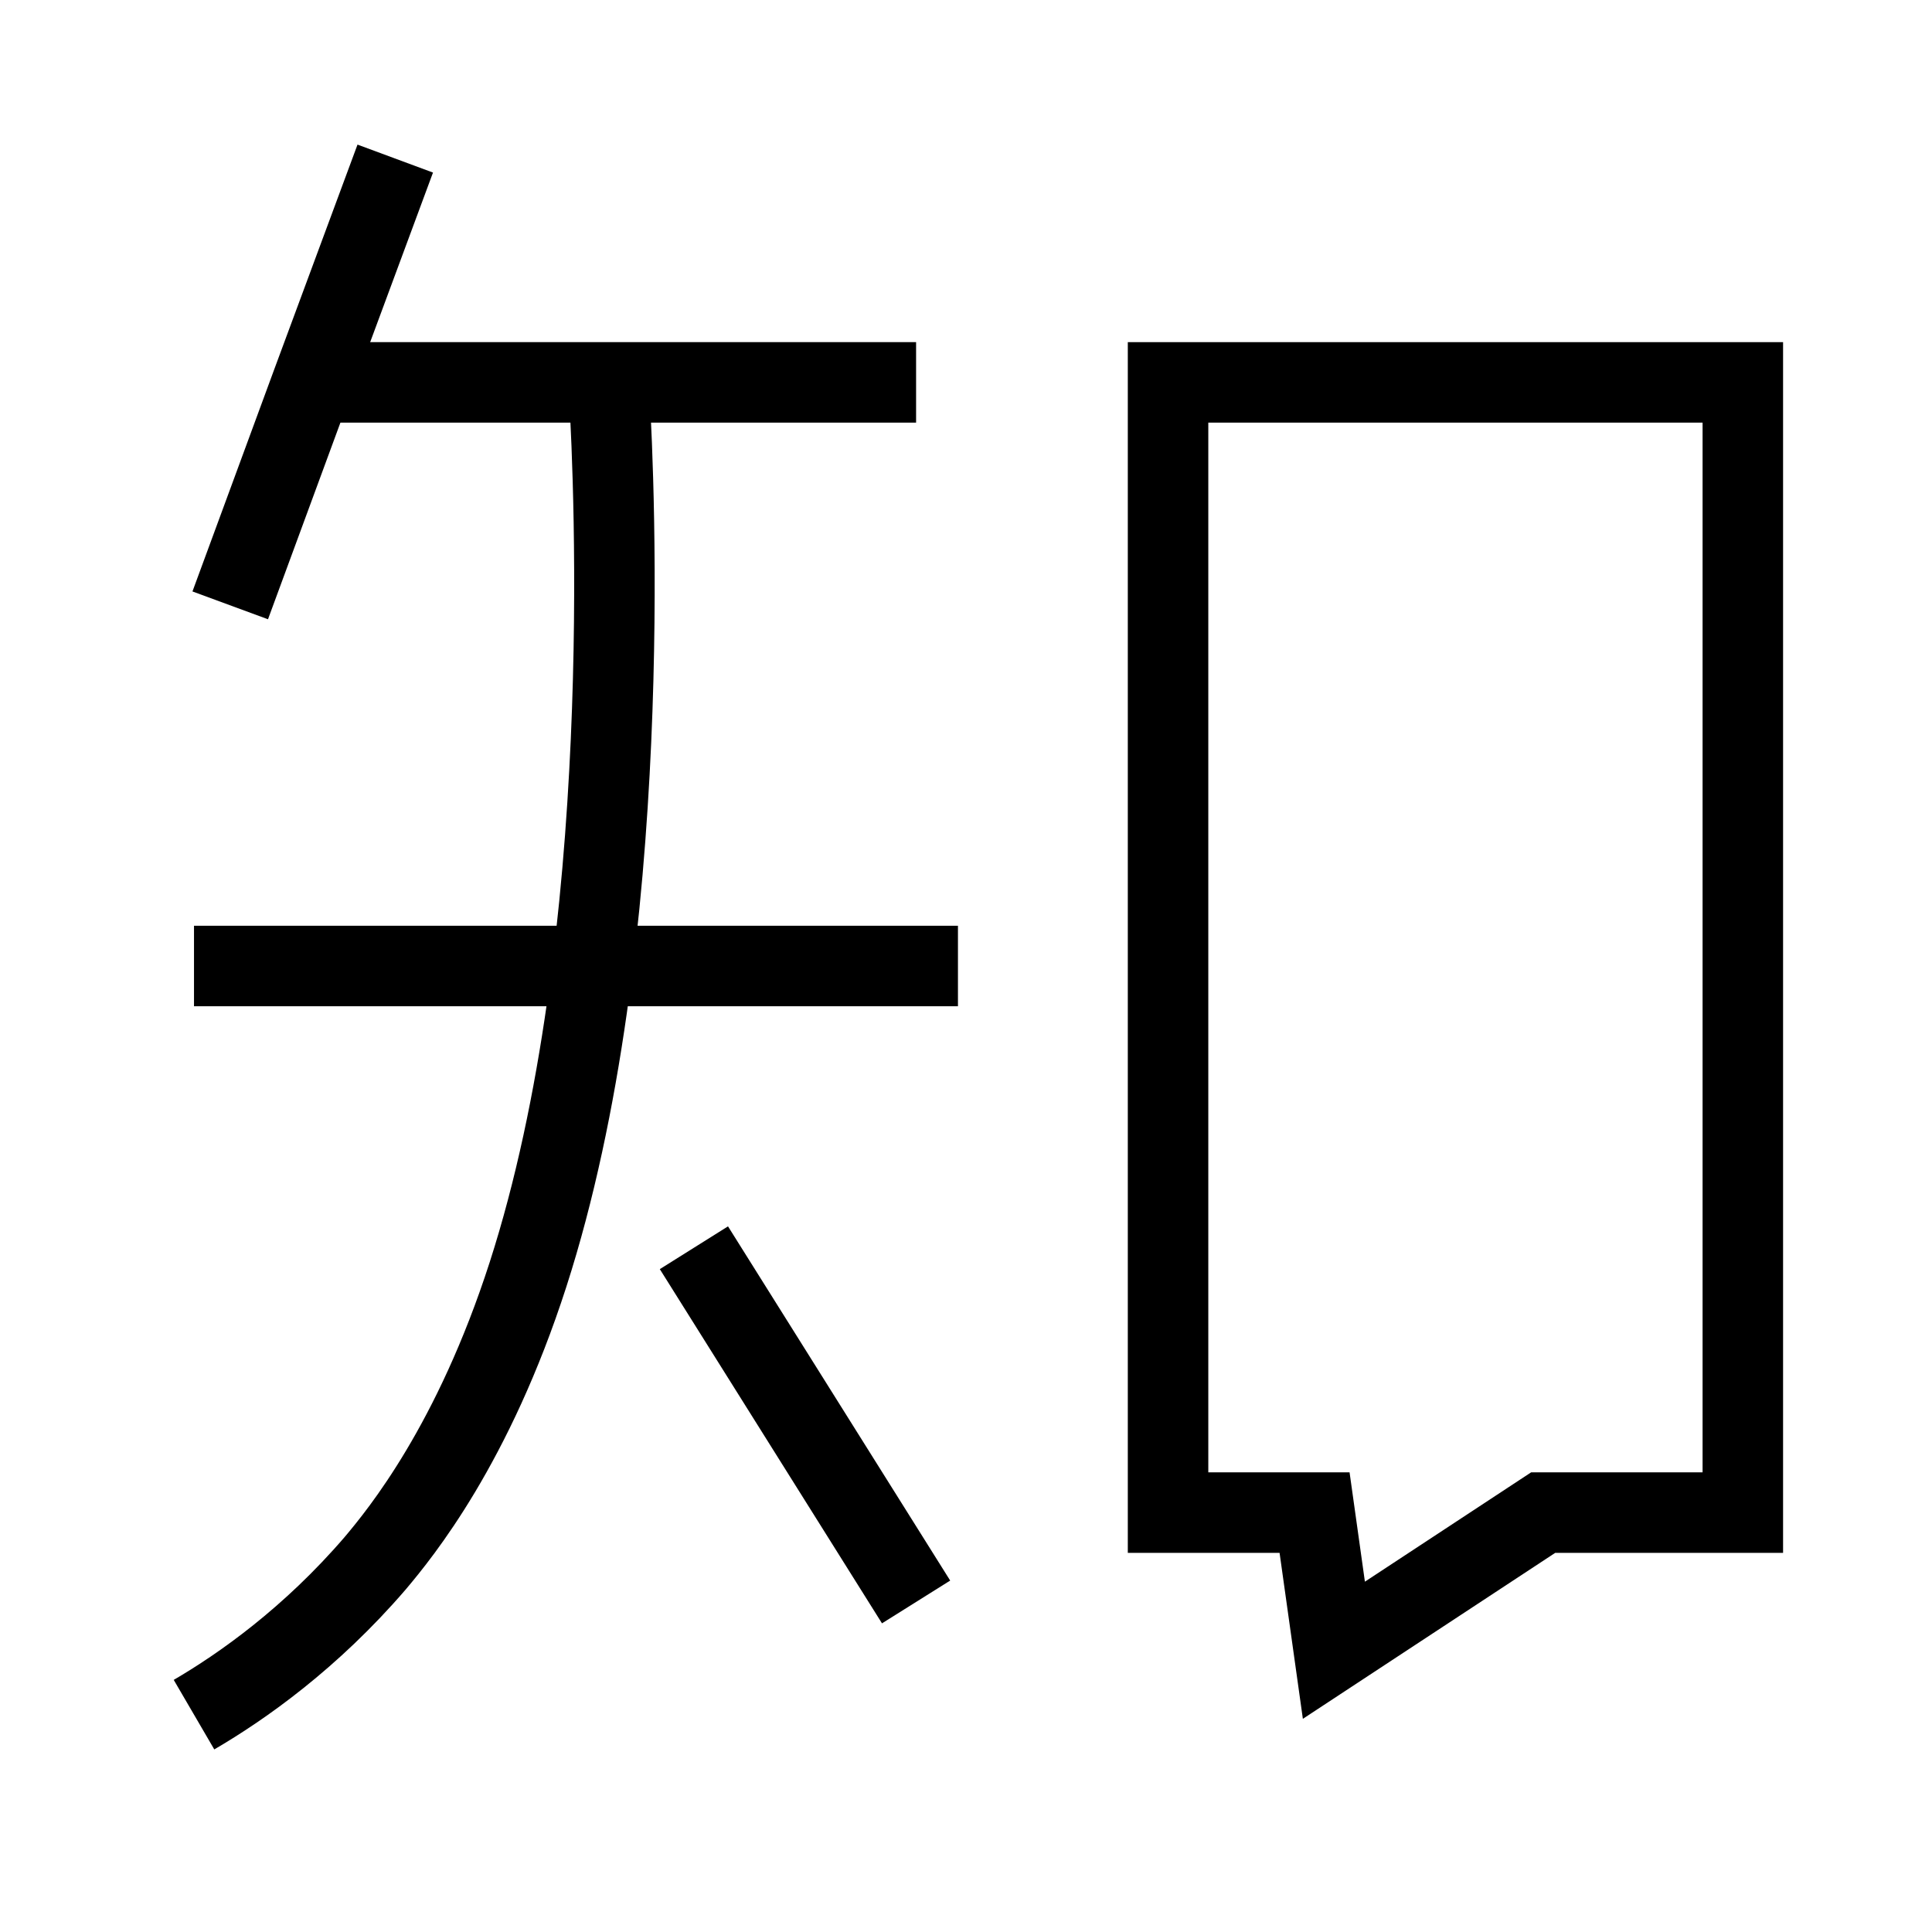
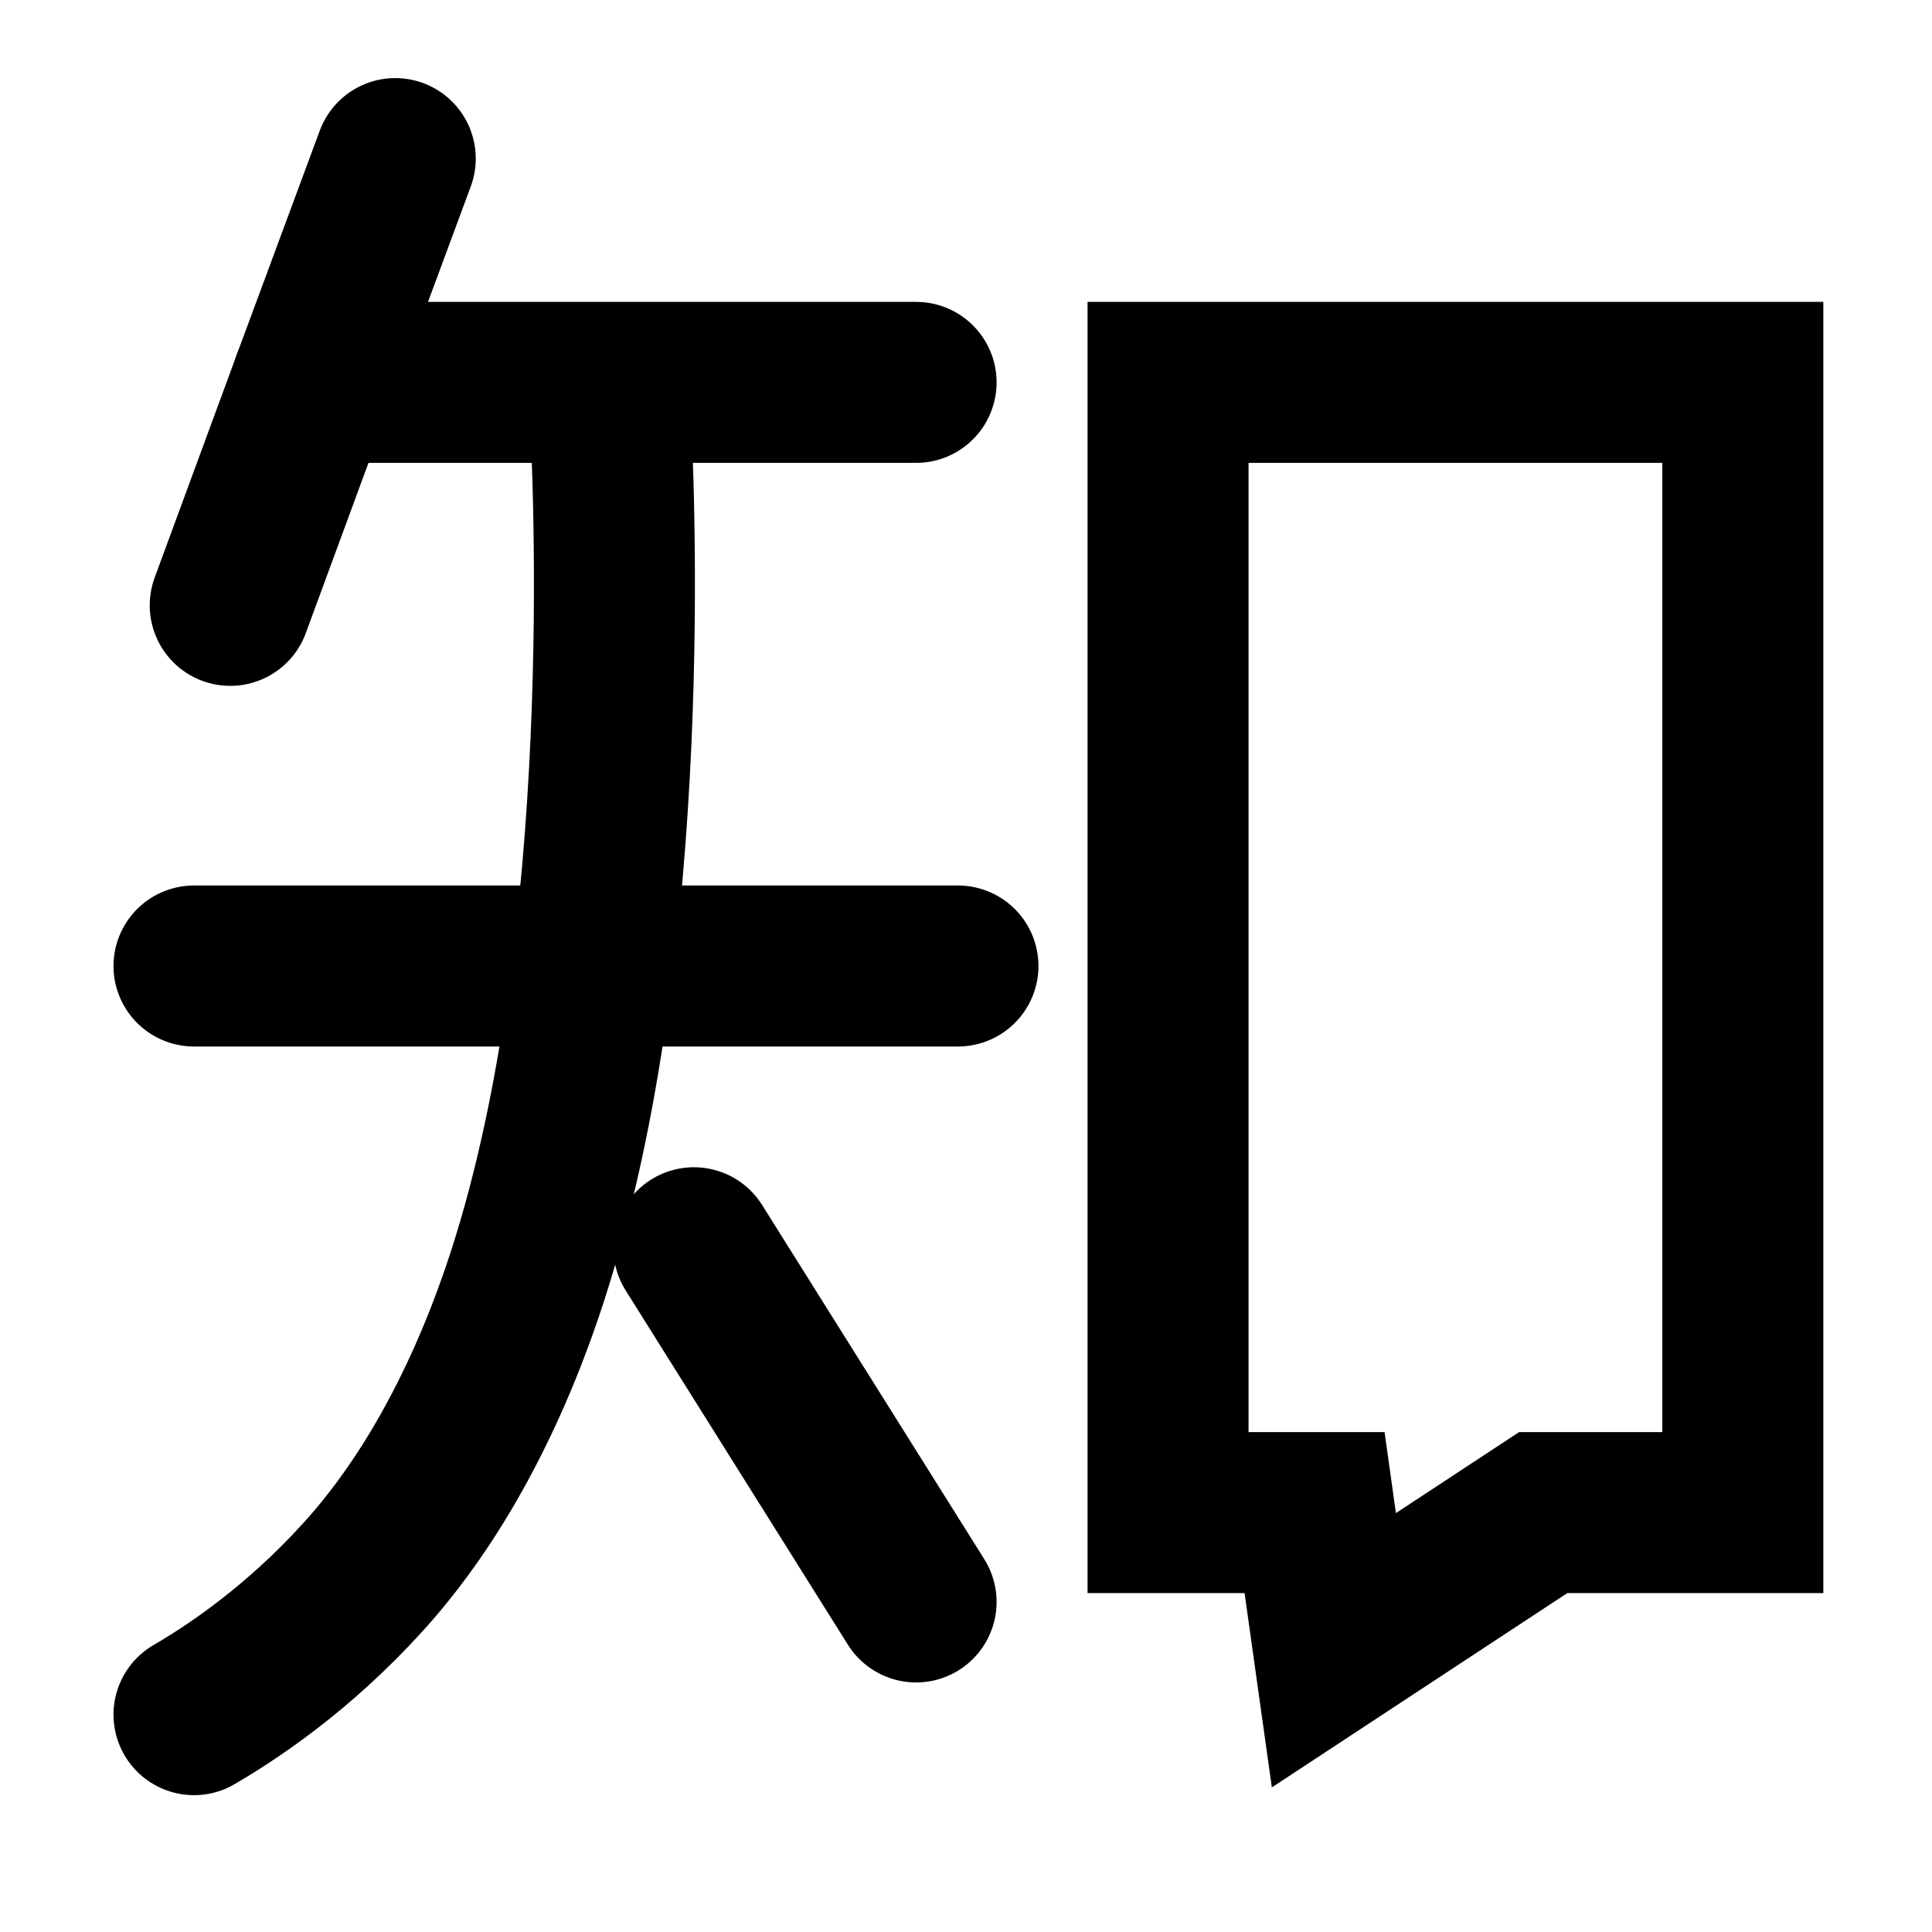
- <svg xmlns="http://www.w3.org/2000/svg" version="1.1" x="0px" y="0px" viewBox="0 0 24 24" style="enable-background:new 0 0 24 24;" xml:space="preserve">
-   <style type="text/css">
- 	.st0{display:none;}
- 	.st1{display:inline;}
- 	.st2{fill:#056DE8;}
- 	.st3{fill:#056DE8;stroke:#000000;stroke-miterlimit:10;}
- 	.st4{fill:none;stroke:#000000;stroke-miterlimit:10;}
- </style>
-   <g id="图层_1" class="st0">
-     <g class="st1">
-       <path class="st2" d="M22.74,3.68h-9.22v15.98h2.26l0.3,1.92l3.05-1.92h3.6V3.68z M18.84,17.66l-1.79,1.13l-0.18-1.13h-1.29v-12    h5.07v12L18.84,17.66L18.84,17.66z M11.82,10.87H8.47c0-0.35,0.02-0.71,0.03-1.09V5.66h3.82V4.69c0-0.27-0.11-0.53-0.3-0.72    c-0.19-0.19-0.45-0.3-0.72-0.3H5.33c0.02-0.07,0.04-0.13,0.06-0.19C5.59,2.88,6.25,1,6.25,1C5.61,0.99,4.98,1.17,4.45,1.52    c-0.43,0.3-0.68,0.51-1.03,1.46c-0.4,1.09-0.75,2.14-0.98,2.76c-0.36,1-1.23,2.76-1.23,2.76c0.65-0.01,1.3-0.17,1.89-0.46    C3.93,7.6,4.35,6.92,4.63,5.89L4.7,5.66h1.75v4.12c0,0.37-0.03,0.73-0.05,1.09H3.31c-0.53,0-1.04,0.21-1.42,0.58    c-0.37,0.37-0.59,0.88-0.59,1.4h4.88c-0.1,0.93-0.29,1.84-0.58,2.73c-0.51,1.44-1.27,2.78-2.25,3.95    C2.62,20.32,1.83,21.07,1,21.76c0,0,2.34,0.88,4.06-0.71c1.04-0.97,1.97-2.85,2.42-4.29c0.4-1.27,0.68-2.58,0.84-3.91h4.46v-1.03    c0-0.25-0.1-0.5-0.28-0.67C12.32,10.97,12.07,10.87,11.82,10.87z" />
-       <path class="st2" d="M9.43,14.97L7.7,16.09l3.77,5.58c0.26-0.52,0.43-1.08,0.5-1.66c0.13-0.55,0.05-1.12-0.21-1.62L9.43,14.97z     M39.5,11.62v-7c3.13-0.15,5.98-0.3,7.06-0.36l0.64-0.04c0.29-0.3,0.66-1.79,0.52-2.26c-0.05-0.19-0.16-0.5-0.48-0.42    c-1.05,0.25-2.12,0.43-3.2,0.54c-2.07,0.24-2.97,0.3-5.84,0.51c-5.03,0.36-9.51,0.54-9.51,0.54c0,0.52,0.21,1.02,0.59,1.37    c0.38,0.36,0.89,0.55,1.41,0.53c1.7-0.07,4.19-0.19,6.73-0.31v6.89h-9.56c0,0.53,0.21,1.03,0.59,1.4    c0.38,0.37,0.89,0.58,1.42,0.58h7.56v5.29c0,0.66-0.35,0.89-0.92,0.91h-2.93c0.12,0.43,0.34,0.82,0.63,1.16    c0.29,0.34,0.65,0.61,1.05,0.8c0.65,0.22,1.34,0.29,2.03,0.21c1.02-0.05,2.22-0.62,2.22-2.67V13.6h8.44c0.26,0,0.5-0.1,0.68-0.28    c0.18-0.18,0.28-0.42,0.28-0.67v-1.03C48.89,11.62,39.5,11.62,39.5,11.62z" />
-       <path class="st2" d="M32.88,6.89c-0.27-0.37-0.67-0.62-1.13-0.69c-0.45-0.07-0.92,0.04-1.29,0.3l-0.28,0.2l3.18,4.38l1.68-1.21    L32.88,6.89L32.88,6.89z M43.91,6.75l-2.34,3.07l1.68,1.24l3.38-4.43l-0.28-0.21c-0.37-0.28-0.83-0.4-1.29-0.34    C44.6,6.14,44.19,6.38,43.91,6.75L43.91,6.75z" />
-     </g>
-   </g>
-   <g id="图层_2">
-     <polyline class="st3" points="4.91,1.97 3.88,4.75 2.86,7.52  " />
-     <line class="st4" x1="3.88" y1="4.75" x2="11.38" y2="4.75" />
-     <line class="st4" x1="2.41" y1="12" x2="11.9" y2="12" />
-     <path class="st4" d="M7.57,4.93c0.06,1.02,0.33,6.74-1.01,10.9c-0.68,2.11-1.58,3.21-1.9,3.59c-0.8,0.93-1.65,1.53-2.25,1.88" />
-     <line class="st4" x1="8.62" y1="15.5" x2="11.38" y2="19.9" />
-     <polygon class="st4" points="14.51,4.75 14.51,18.79 16.33,18.79 16.57,20.5 19.17,18.79 21.65,18.79 21.65,4.75  " />
-   </g>
+ <svg xmlns="http://www.w3.org/2000/svg" version="1.1" viewBox="0 0 24 24" stroke-width="2" stroke="currentColor" fill="none" stroke-linecap="round" stroke-linejoin="butt">
+   <polyline points="4.91,1.97 3.88,4.75 2.86,7.52" />
+   <line x1="3.88" y1="4.75" x2="11.38" y2="4.75" />
+   <line x1="2.41" y1="12" x2="11.9" y2="12" />
+   <path d="M7.57,4.93c0.06,1.02,0.33,6.74-1.01,10.9c-0.68,2.11-1.58,3.21-1.9,3.59c-0.8,0.93-1.65,1.53-2.25,1.88" />
+   <line x1="8.62" y1="15.5" x2="11.38" y2="19.9" />
+   <polygon points="14.51,4.75 14.51,18.79 16.33,18.79 16.57,20.5 19.17,18.79 21.65,18.79 21.65,4.75" />
</svg>
